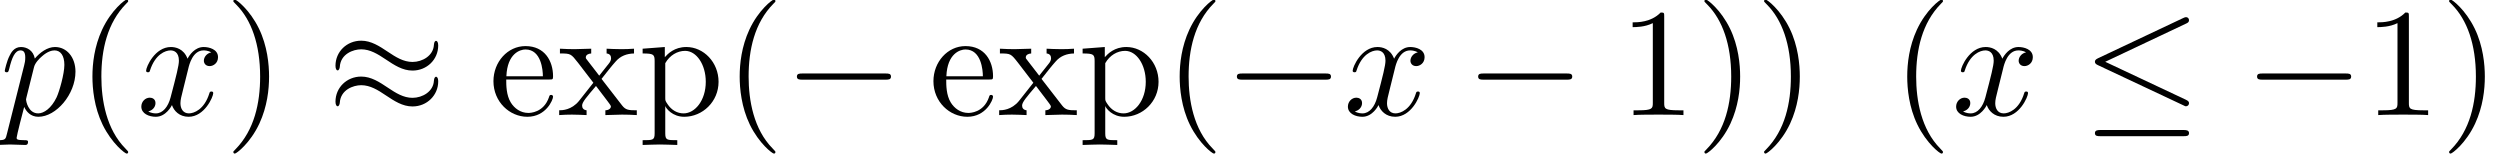
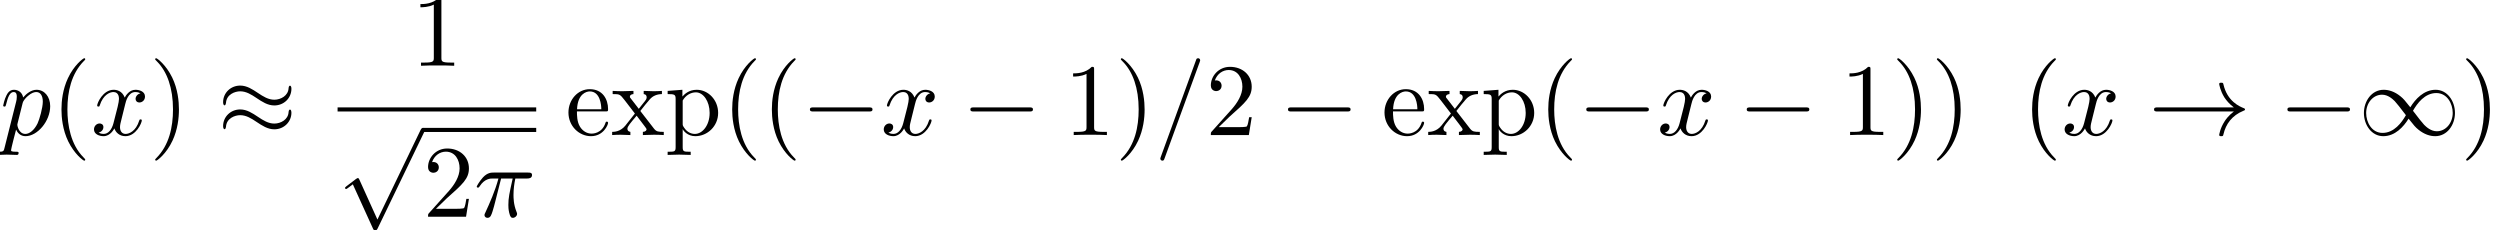
- <svg xmlns="http://www.w3.org/2000/svg" xmlns:xlink="http://www.w3.org/1999/xlink" height="9.925pt" version="1.1" viewBox="144.576 58.562 161.715 9.925" width="161.715pt">
+ <svg xmlns="http://www.w3.org/2000/svg" xmlns:xlink="http://www.w3.org/1999/xlink" height="22.366pt" version="1.1" viewBox="103.753 55.071 243.17 22.366" width="243.17pt">
  <defs>
    <path d="M6.565 -2.291C6.735 -2.291 6.914 -2.291 6.914 -2.491S6.735 -2.69 6.565 -2.69H1.176C1.006 -2.69 0.827 -2.69 0.827 -2.491S1.006 -2.291 1.176 -2.291H6.565Z" id="g0-0" />
-     <path d="M6.725 -5.918C6.834 -5.968 6.914 -6.017 6.914 -6.137C6.914 -6.247 6.834 -6.336 6.715 -6.336C6.665 -6.336 6.575 -6.296 6.535 -6.276L1.026 -3.676C0.857 -3.597 0.827 -3.527 0.827 -3.447C0.827 -3.357 0.887 -3.288 1.026 -3.228L6.535 -0.638C6.665 -0.568 6.685 -0.568 6.715 -0.568C6.824 -0.568 6.914 -0.658 6.914 -0.767C6.914 -0.857 6.874 -0.917 6.705 -0.996L1.494 -3.447L6.725 -5.918ZM6.565 1.365C6.735 1.365 6.914 1.365 6.914 1.166S6.705 0.966 6.555 0.966H1.186C1.036 0.966 0.827 0.966 0.827 1.166S1.006 1.365 1.176 1.365H6.565Z" id="g0-20" />
    <path d="M7.193 -4.503C7.193 -4.712 7.123 -4.802 7.054 -4.802C7.014 -4.802 6.924 -4.762 6.914 -4.533C6.874 -3.846 6.177 -3.437 5.529 -3.437C4.951 -3.437 4.453 -3.746 3.935 -4.095C3.397 -4.453 2.859 -4.812 2.212 -4.812C1.285 -4.812 0.548 -4.105 0.548 -3.188C0.548 -2.969 0.628 -2.889 0.687 -2.889C0.787 -2.889 0.827 -3.078 0.827 -3.118C0.877 -3.955 1.694 -4.254 2.212 -4.254C2.79 -4.254 3.288 -3.945 3.806 -3.597C4.344 -3.238 4.882 -2.879 5.529 -2.879C6.456 -2.879 7.193 -3.587 7.193 -4.503ZM7.193 -2.172C7.193 -2.461 7.073 -2.481 7.054 -2.481C7.014 -2.481 6.924 -2.431 6.914 -2.212C6.874 -1.524 6.177 -1.116 5.529 -1.116C4.951 -1.116 4.453 -1.425 3.935 -1.773C3.397 -2.132 2.859 -2.491 2.212 -2.491C1.285 -2.491 0.548 -1.783 0.548 -0.867C0.548 -0.648 0.628 -0.568 0.687 -0.568C0.787 -0.568 0.827 -0.757 0.827 -0.797C0.877 -1.634 1.694 -1.933 2.212 -1.933C2.79 -1.933 3.288 -1.624 3.806 -1.275C4.344 -0.917 4.882 -0.558 5.529 -0.558C6.476 -0.558 7.193 -1.295 7.193 -2.172Z" id="g0-25" />
+     <path d="M8.309 -2.291C7.761 -1.873 7.492 -1.465 7.412 -1.335C6.964 -0.648 6.884 -0.02 6.884 -0.01C6.884 0.11 7.004 0.11 7.083 0.11C7.253 0.11 7.263 0.09 7.303 -0.09C7.532 -1.066 8.12 -1.903 9.245 -2.361C9.365 -2.401 9.395 -2.421 9.395 -2.491S9.335 -2.59 9.315 -2.6C8.877 -2.77 7.671 -3.268 7.293 -4.941C7.263 -5.061 7.253 -5.091 7.083 -5.091C7.004 -5.091 6.884 -5.091 6.884 -4.971C6.884 -4.951 6.974 -4.324 7.392 -3.656C7.592 -3.357 7.88 -3.009 8.309 -2.69H0.907C0.727 -2.69 0.548 -2.69 0.548 -2.491S0.727 -2.291 0.907 -2.291H8.309Z" id="g0-33" />
+     <path d="M5.061 -2.7C4.523 -3.377 4.403 -3.527 4.095 -3.776C3.537 -4.224 2.979 -4.403 2.471 -4.403C1.305 -4.403 0.548 -3.308 0.548 -2.142C0.548 -0.996 1.285 0.11 2.431 0.11S4.403 -0.797 4.892 -1.594C5.43 -0.917 5.549 -0.767 5.858 -0.518C6.416 -0.07 6.974 0.11 7.482 0.11C8.648 0.11 9.405 -0.986 9.405 -2.152C9.405 -3.298 8.668 -4.403 7.522 -4.403S5.549 -3.497 5.061 -2.7ZM5.32 -2.361C5.729 -3.078 6.466 -4.085 7.592 -4.085C8.648 -4.085 9.186 -3.049 9.186 -2.152C9.186 -1.176 8.518 -0.369 7.641 -0.369C7.064 -0.369 6.615 -0.787 6.406 -0.996C6.157 -1.265 5.928 -1.574 5.32 -2.361ZM4.633 -1.933C4.224 -1.215 3.487 -0.209 2.361 -0.209C1.305 -0.209 0.767 -1.245 0.767 -2.142C0.767 -3.118 1.435 -3.925 2.311 -3.925C2.889 -3.925 3.337 -3.507 3.547 -3.298C3.796 -3.029 4.025 -2.72 4.633 -1.933Z" id="g0-49" />
+     <path d="M3.875 8.518L2.122 4.643C2.052 4.483 2.002 4.483 1.973 4.483C1.963 4.483 1.913 4.483 1.803 4.563L0.857 5.28C0.727 5.38 0.727 5.41 0.727 5.44C0.727 5.489 0.757 5.549 0.827 5.549C0.887 5.549 1.056 5.41 1.166 5.33C1.225 5.28 1.375 5.171 1.484 5.091L3.447 9.405C3.517 9.564 3.567 9.564 3.656 9.564C3.806 9.564 3.836 9.504 3.905 9.365L8.428 0C8.498 -0.139 8.498 -0.179 8.498 -0.199C8.498 -0.299 8.418 -0.399 8.299 -0.399C8.219 -0.399 8.149 -0.349 8.07 -0.189L3.875 8.518Z" id="g0-112" />
    <path d="M3.298 2.391C3.298 2.361 3.298 2.341 3.128 2.172C1.883 0.917 1.564 -0.966 1.564 -2.491C1.564 -4.224 1.943 -5.958 3.168 -7.203C3.298 -7.323 3.298 -7.342 3.298 -7.372C3.298 -7.442 3.258 -7.472 3.198 -7.472C3.098 -7.472 2.202 -6.795 1.614 -5.529C1.106 -4.433 0.986 -3.328 0.986 -2.491C0.986 -1.714 1.096 -0.508 1.644 0.618C2.242 1.843 3.098 2.491 3.198 2.491C3.258 2.491 3.298 2.461 3.298 2.391Z" id="g2-40" />
    <path d="M2.879 -2.491C2.879 -3.268 2.77 -4.473 2.222 -5.599C1.624 -6.824 0.767 -7.472 0.667 -7.472C0.608 -7.472 0.568 -7.432 0.568 -7.372C0.568 -7.342 0.568 -7.323 0.757 -7.143C1.734 -6.157 2.301 -4.573 2.301 -2.491C2.301 -0.787 1.933 0.966 0.697 2.222C0.568 2.341 0.568 2.361 0.568 2.391C0.568 2.451 0.608 2.491 0.667 2.491C0.767 2.491 1.664 1.813 2.252 0.548C2.76 -0.548 2.879 -1.654 2.879 -2.491Z" id="g2-41" />
    <path d="M2.929 -6.376C2.929 -6.615 2.929 -6.635 2.7 -6.635C2.082 -5.998 1.205 -5.998 0.887 -5.998V-5.689C1.086 -5.689 1.674 -5.689 2.192 -5.948V-0.787C2.192 -0.428 2.162 -0.309 1.265 -0.309H0.946V0C1.295 -0.03 2.162 -0.03 2.56 -0.03S3.826 -0.03 4.174 0V-0.309H3.856C2.959 -0.309 2.929 -0.418 2.929 -0.787V-6.376Z" id="g2-49" />
+     <path d="M1.265 -0.767L2.321 -1.793C3.875 -3.168 4.473 -3.706 4.473 -4.702C4.473 -5.838 3.577 -6.635 2.361 -6.635C1.235 -6.635 0.498 -5.719 0.498 -4.832C0.498 -4.274 0.996 -4.274 1.026 -4.274C1.196 -4.274 1.544 -4.394 1.544 -4.802C1.544 -5.061 1.365 -5.32 1.016 -5.32C0.936 -5.32 0.917 -5.32 0.887 -5.31C1.116 -5.958 1.654 -6.326 2.232 -6.326C3.138 -6.326 3.567 -5.519 3.567 -4.702C3.567 -3.905 3.068 -3.118 2.521 -2.501L0.608 -0.369C0.498 -0.259 0.498 -0.239 0.498 0H4.194L4.473 -1.734H4.224C4.174 -1.435 4.105 -0.996 4.005 -0.847C3.935 -0.767 3.278 -0.767 3.059 -0.767H1.265Z" id="g2-50" />
    <path d="M1.116 -2.511C1.176 -3.995 2.012 -4.244 2.351 -4.244C3.377 -4.244 3.477 -2.899 3.477 -2.511H1.116ZM1.106 -2.301H3.885C4.105 -2.301 4.135 -2.301 4.135 -2.511C4.135 -3.497 3.597 -4.463 2.351 -4.463C1.196 -4.463 0.279 -3.437 0.279 -2.192C0.279 -0.857 1.325 0.11 2.471 0.11C3.686 0.11 4.135 -0.996 4.135 -1.186C4.135 -1.285 4.055 -1.305 4.005 -1.305C3.915 -1.305 3.895 -1.245 3.875 -1.166C3.527 -0.139 2.63 -0.139 2.531 -0.139C2.032 -0.139 1.634 -0.438 1.405 -0.807C1.106 -1.285 1.106 -1.943 1.106 -2.301Z" id="g2-101" />
    <path d="M1.714 -3.746V-4.403L0.279 -4.294V-3.985C0.986 -3.985 1.056 -3.925 1.056 -3.487V1.176C1.056 1.624 0.946 1.624 0.279 1.624V1.933C0.618 1.923 1.136 1.903 1.395 1.903C1.664 1.903 2.172 1.923 2.521 1.933V1.624C1.853 1.624 1.743 1.624 1.743 1.176V-0.498V-0.588C1.793 -0.428 2.212 0.11 2.969 0.11C4.154 0.11 5.191 -0.867 5.191 -2.152C5.191 -3.417 4.224 -4.403 3.108 -4.403C2.331 -4.403 1.913 -3.965 1.714 -3.746ZM1.743 -1.136V-3.357C2.032 -3.865 2.521 -4.154 3.029 -4.154C3.756 -4.154 4.364 -3.278 4.364 -2.152C4.364 -0.946 3.666 -0.11 2.929 -0.11C2.531 -0.11 2.152 -0.309 1.883 -0.717C1.743 -0.927 1.743 -0.936 1.743 -1.136Z" id="g2-112" />
    <path d="M2.859 -2.341C3.158 -2.72 3.537 -3.208 3.776 -3.467C4.085 -3.826 4.493 -3.975 4.961 -3.985V-4.294C4.702 -4.274 4.403 -4.264 4.144 -4.264C3.846 -4.264 3.318 -4.284 3.188 -4.294V-3.985C3.397 -3.965 3.477 -3.836 3.477 -3.676S3.377 -3.387 3.328 -3.328L2.71 -2.55L1.933 -3.557C1.843 -3.656 1.843 -3.676 1.843 -3.736C1.843 -3.885 1.993 -3.975 2.192 -3.985V-4.294C1.933 -4.284 1.275 -4.264 1.116 -4.264C0.907 -4.264 0.438 -4.274 0.169 -4.294V-3.985C0.867 -3.985 0.877 -3.975 1.345 -3.377L2.331 -2.092L1.395 -0.907C0.917 -0.329 0.329 -0.309 0.12 -0.309V0C0.379 -0.02 0.687 -0.03 0.946 -0.03C1.235 -0.03 1.654 -0.01 1.893 0V-0.309C1.674 -0.339 1.604 -0.468 1.604 -0.618C1.604 -0.837 1.893 -1.166 2.501 -1.883L3.258 -0.887C3.337 -0.777 3.467 -0.618 3.467 -0.558C3.467 -0.468 3.377 -0.319 3.108 -0.309V0C3.407 -0.01 3.965 -0.03 4.184 -0.03C4.453 -0.03 4.842 -0.02 5.141 0V-0.309C4.603 -0.309 4.423 -0.329 4.194 -0.618L2.859 -2.341Z" id="g2-120" />
+     <path d="M2.64 -3.716H3.766C3.437 -2.242 3.347 -1.813 3.347 -1.146C3.347 -0.996 3.347 -0.727 3.427 -0.389C3.527 0.05 3.636 0.11 3.786 0.11C3.985 0.11 4.194 -0.07 4.194 -0.269C4.194 -0.329 4.194 -0.349 4.135 -0.488C3.846 -1.205 3.846 -1.853 3.846 -2.132C3.846 -2.66 3.915 -3.198 4.025 -3.716H5.161C5.29 -3.716 5.649 -3.716 5.649 -4.055C5.649 -4.294 5.44 -4.294 5.25 -4.294H1.913C1.694 -4.294 1.315 -4.294 0.877 -3.826C0.528 -3.437 0.269 -2.979 0.269 -2.929C0.269 -2.919 0.269 -2.829 0.389 -2.829C0.468 -2.829 0.488 -2.869 0.548 -2.949C1.036 -3.716 1.614 -3.716 1.813 -3.716H2.381C2.062 -2.511 1.524 -1.305 1.106 -0.399C1.026 -0.249 1.026 -0.229 1.026 -0.159C1.026 0.03 1.186 0.11 1.315 0.11C1.614 0.11 1.694 -0.169 1.813 -0.538C1.953 -0.996 1.953 -1.016 2.082 -1.514L2.64 -3.716Z" id="g1-25" />
+     <path d="M4.374 -7.093C4.423 -7.223 4.423 -7.263 4.423 -7.273C4.423 -7.382 4.334 -7.472 4.224 -7.472C4.154 -7.472 4.085 -7.442 4.055 -7.382L0.598 2.112C0.548 2.242 0.548 2.281 0.548 2.291C0.548 2.401 0.638 2.491 0.747 2.491C0.877 2.491 0.907 2.421 0.966 2.252L4.374 -7.093Z" id="g1-61" />
    <path d="M0.448 1.215C0.369 1.554 0.349 1.624 -0.09 1.624C-0.209 1.624 -0.319 1.624 -0.319 1.813C-0.319 1.893 -0.269 1.933 -0.189 1.933C0.08 1.933 0.369 1.903 0.648 1.903C0.976 1.903 1.315 1.933 1.634 1.933C1.684 1.933 1.813 1.933 1.813 1.734C1.813 1.624 1.714 1.624 1.574 1.624C1.076 1.624 1.076 1.554 1.076 1.465C1.076 1.345 1.494 -0.279 1.564 -0.528C1.694 -0.239 1.973 0.11 2.481 0.11C3.636 0.11 4.882 -1.345 4.882 -2.809C4.882 -3.746 4.314 -4.403 3.557 -4.403C3.059 -4.403 2.58 -4.045 2.252 -3.656C2.152 -4.194 1.724 -4.403 1.355 -4.403C0.897 -4.403 0.707 -4.015 0.618 -3.836C0.438 -3.497 0.309 -2.899 0.309 -2.869C0.309 -2.77 0.408 -2.77 0.428 -2.77C0.528 -2.77 0.538 -2.78 0.598 -2.999C0.767 -3.706 0.966 -4.184 1.325 -4.184C1.494 -4.184 1.634 -4.105 1.634 -3.726C1.634 -3.497 1.604 -3.387 1.564 -3.218L0.448 1.215ZM2.202 -3.108C2.271 -3.377 2.54 -3.656 2.72 -3.806C3.068 -4.115 3.357 -4.184 3.527 -4.184C3.925 -4.184 4.164 -3.836 4.164 -3.248S3.836 -1.514 3.656 -1.136C3.318 -0.438 2.839 -0.11 2.471 -0.11C1.813 -0.11 1.684 -0.936 1.684 -0.996C1.684 -1.016 1.684 -1.036 1.714 -1.156L2.202 -3.108Z" id="g1-112" />
    <path d="M3.328 -3.009C3.387 -3.268 3.616 -4.184 4.314 -4.184C4.364 -4.184 4.603 -4.184 4.812 -4.055C4.533 -4.005 4.334 -3.756 4.334 -3.517C4.334 -3.357 4.443 -3.168 4.712 -3.168C4.932 -3.168 5.25 -3.347 5.25 -3.746C5.25 -4.264 4.663 -4.403 4.324 -4.403C3.746 -4.403 3.397 -3.875 3.278 -3.646C3.029 -4.304 2.491 -4.403 2.202 -4.403C1.166 -4.403 0.598 -3.118 0.598 -2.869C0.598 -2.77 0.697 -2.77 0.717 -2.77C0.797 -2.77 0.827 -2.79 0.847 -2.879C1.186 -3.935 1.843 -4.184 2.182 -4.184C2.371 -4.184 2.72 -4.095 2.72 -3.517C2.72 -3.208 2.55 -2.54 2.182 -1.146C2.022 -0.528 1.674 -0.11 1.235 -0.11C1.176 -0.11 0.946 -0.11 0.737 -0.239C0.986 -0.289 1.205 -0.498 1.205 -0.777C1.205 -1.046 0.986 -1.126 0.837 -1.126C0.538 -1.126 0.289 -0.867 0.289 -0.548C0.289 -0.09 0.787 0.11 1.225 0.11C1.883 0.11 2.242 -0.588 2.271 -0.648C2.391 -0.279 2.75 0.11 3.347 0.11C4.374 0.11 4.941 -1.176 4.941 -1.425C4.941 -1.524 4.852 -1.524 4.822 -1.524C4.732 -1.524 4.712 -1.484 4.692 -1.415C4.364 -0.349 3.686 -0.11 3.367 -0.11C2.979 -0.11 2.819 -0.428 2.819 -0.767C2.819 -0.986 2.879 -1.205 2.989 -1.644L3.328 -3.009Z" id="g1-120" />
  </defs>
  <g id="page1">
-     <use x="144.576" xlink:href="#g1-112" y="66.006" />
-     <use x="149.569" xlink:href="#g2-40" y="66.006" />
-     <use x="153.429" xlink:href="#g1-120" y="66.006" />
-     <use x="159.102" xlink:href="#g2-41" y="66.006" />
-     <use x="165.729" xlink:href="#g0-25" y="66.006" />
-     <use x="176.216" xlink:href="#g2-101" y="66.006" />
-     <use x="180.627" xlink:href="#g2-120" y="66.006" />
-     <use x="185.866" xlink:href="#g2-112" y="66.006" />
-     <use x="191.437" xlink:href="#g2-40" y="66.006" />
-     <use x="195.297" xlink:href="#g0-0" y="66.006" />
-     <use x="204.677" xlink:href="#g2-101" y="66.006" />
-     <use x="209.088" xlink:href="#g2-120" y="66.006" />
-     <use x="214.327" xlink:href="#g2-112" y="66.006" />
-     <use x="219.898" xlink:href="#g2-40" y="66.006" />
-     <use x="223.758" xlink:href="#g0-0" y="66.006" />
-     <use x="231.477" xlink:href="#g1-120" y="66.006" />
-     <use x="239.364" xlink:href="#g0-0" y="66.006" />
-     <use x="249.298" xlink:href="#g2-49" y="66.006" />
-     <use x="254.26" xlink:href="#g2-41" y="66.006" />
-     <use x="258.12" xlink:href="#g2-41" y="66.006" />
-     <use x="266.961" xlink:href="#g2-40" y="66.006" />
-     <use x="270.821" xlink:href="#g1-120" y="66.006" />
-     <use x="279.261" xlink:href="#g0-20" y="66.006" />
-     <use x="289.749" xlink:href="#g0-0" y="66.006" />
-     <use x="297.468" xlink:href="#g2-49" y="66.006" />
-     <use x="302.431" xlink:href="#g2-41" y="66.006" />
+     <use x="103.753" xlink:href="#g1-112" y="68.207" />
+     <use x="108.746" xlink:href="#g2-40" y="68.207" />
+     <use x="112.606" xlink:href="#g1-120" y="68.207" />
+     <use x="118.279" xlink:href="#g2-41" y="68.207" />
+     <use x="124.906" xlink:href="#g0-25" y="68.207" />
+     <use x="143.758" xlink:href="#g2-49" y="61.467" />
+     <rect height="0.398" width="19.32" x="136.589" y="65.517" />
+     <use x="136.589" xlink:href="#g0-112" y="67.908" />
+     <rect height="0.398" width="11.018" x="144.891" y="67.51" />
+     <use x="144.891" xlink:href="#g2-50" y="76.15" />
+     <use x="149.854" xlink:href="#g1-25" y="76.15" />
+     <use x="158.765" xlink:href="#g2-101" y="68.207" />
+     <use x="163.176" xlink:href="#g2-120" y="68.207" />
+     <use x="168.414" xlink:href="#g2-112" y="68.207" />
+     <use x="173.985" xlink:href="#g2-40" y="68.207" />
+     <use x="177.845" xlink:href="#g2-40" y="68.207" />
+     <use x="181.705" xlink:href="#g0-0" y="68.207" />
+     <use x="189.425" xlink:href="#g1-120" y="68.207" />
+     <use x="197.312" xlink:href="#g0-0" y="68.207" />
+     <use x="207.245" xlink:href="#g2-49" y="68.207" />
+     <use x="212.208" xlink:href="#g2-41" y="68.207" />
+     <use x="216.068" xlink:href="#g1-61" y="68.207" />
+     <use x="221.031" xlink:href="#g2-50" y="68.207" />
+     <use x="228.207" xlink:href="#g0-0" y="68.207" />
+     <use x="238.141" xlink:href="#g2-101" y="68.207" />
+     <use x="242.552" xlink:href="#g2-120" y="68.207" />
+     <use x="247.791" xlink:href="#g2-112" y="68.207" />
+     <use x="253.362" xlink:href="#g2-40" y="68.207" />
+     <use x="257.221" xlink:href="#g0-0" y="68.207" />
+     <use x="264.941" xlink:href="#g1-120" y="68.207" />
+     <use x="272.828" xlink:href="#g0-0" y="68.207" />
+     <use x="282.761" xlink:href="#g2-49" y="68.207" />
+     <use x="287.724" xlink:href="#g2-41" y="68.207" />
+     <use x="291.584" xlink:href="#g2-41" y="68.207" />
+     <use x="300.425" xlink:href="#g2-40" y="68.207" />
+     <use x="304.285" xlink:href="#g1-120" y="68.207" />
+     <use x="312.725" xlink:href="#g0-33" y="68.207" />
+     <use x="325.418" xlink:href="#g0-0" y="68.207" />
+     <use x="333.138" xlink:href="#g0-49" y="68.207" />
+     <use x="343.063" xlink:href="#g2-41" y="68.207" />
  </g>
</svg>
